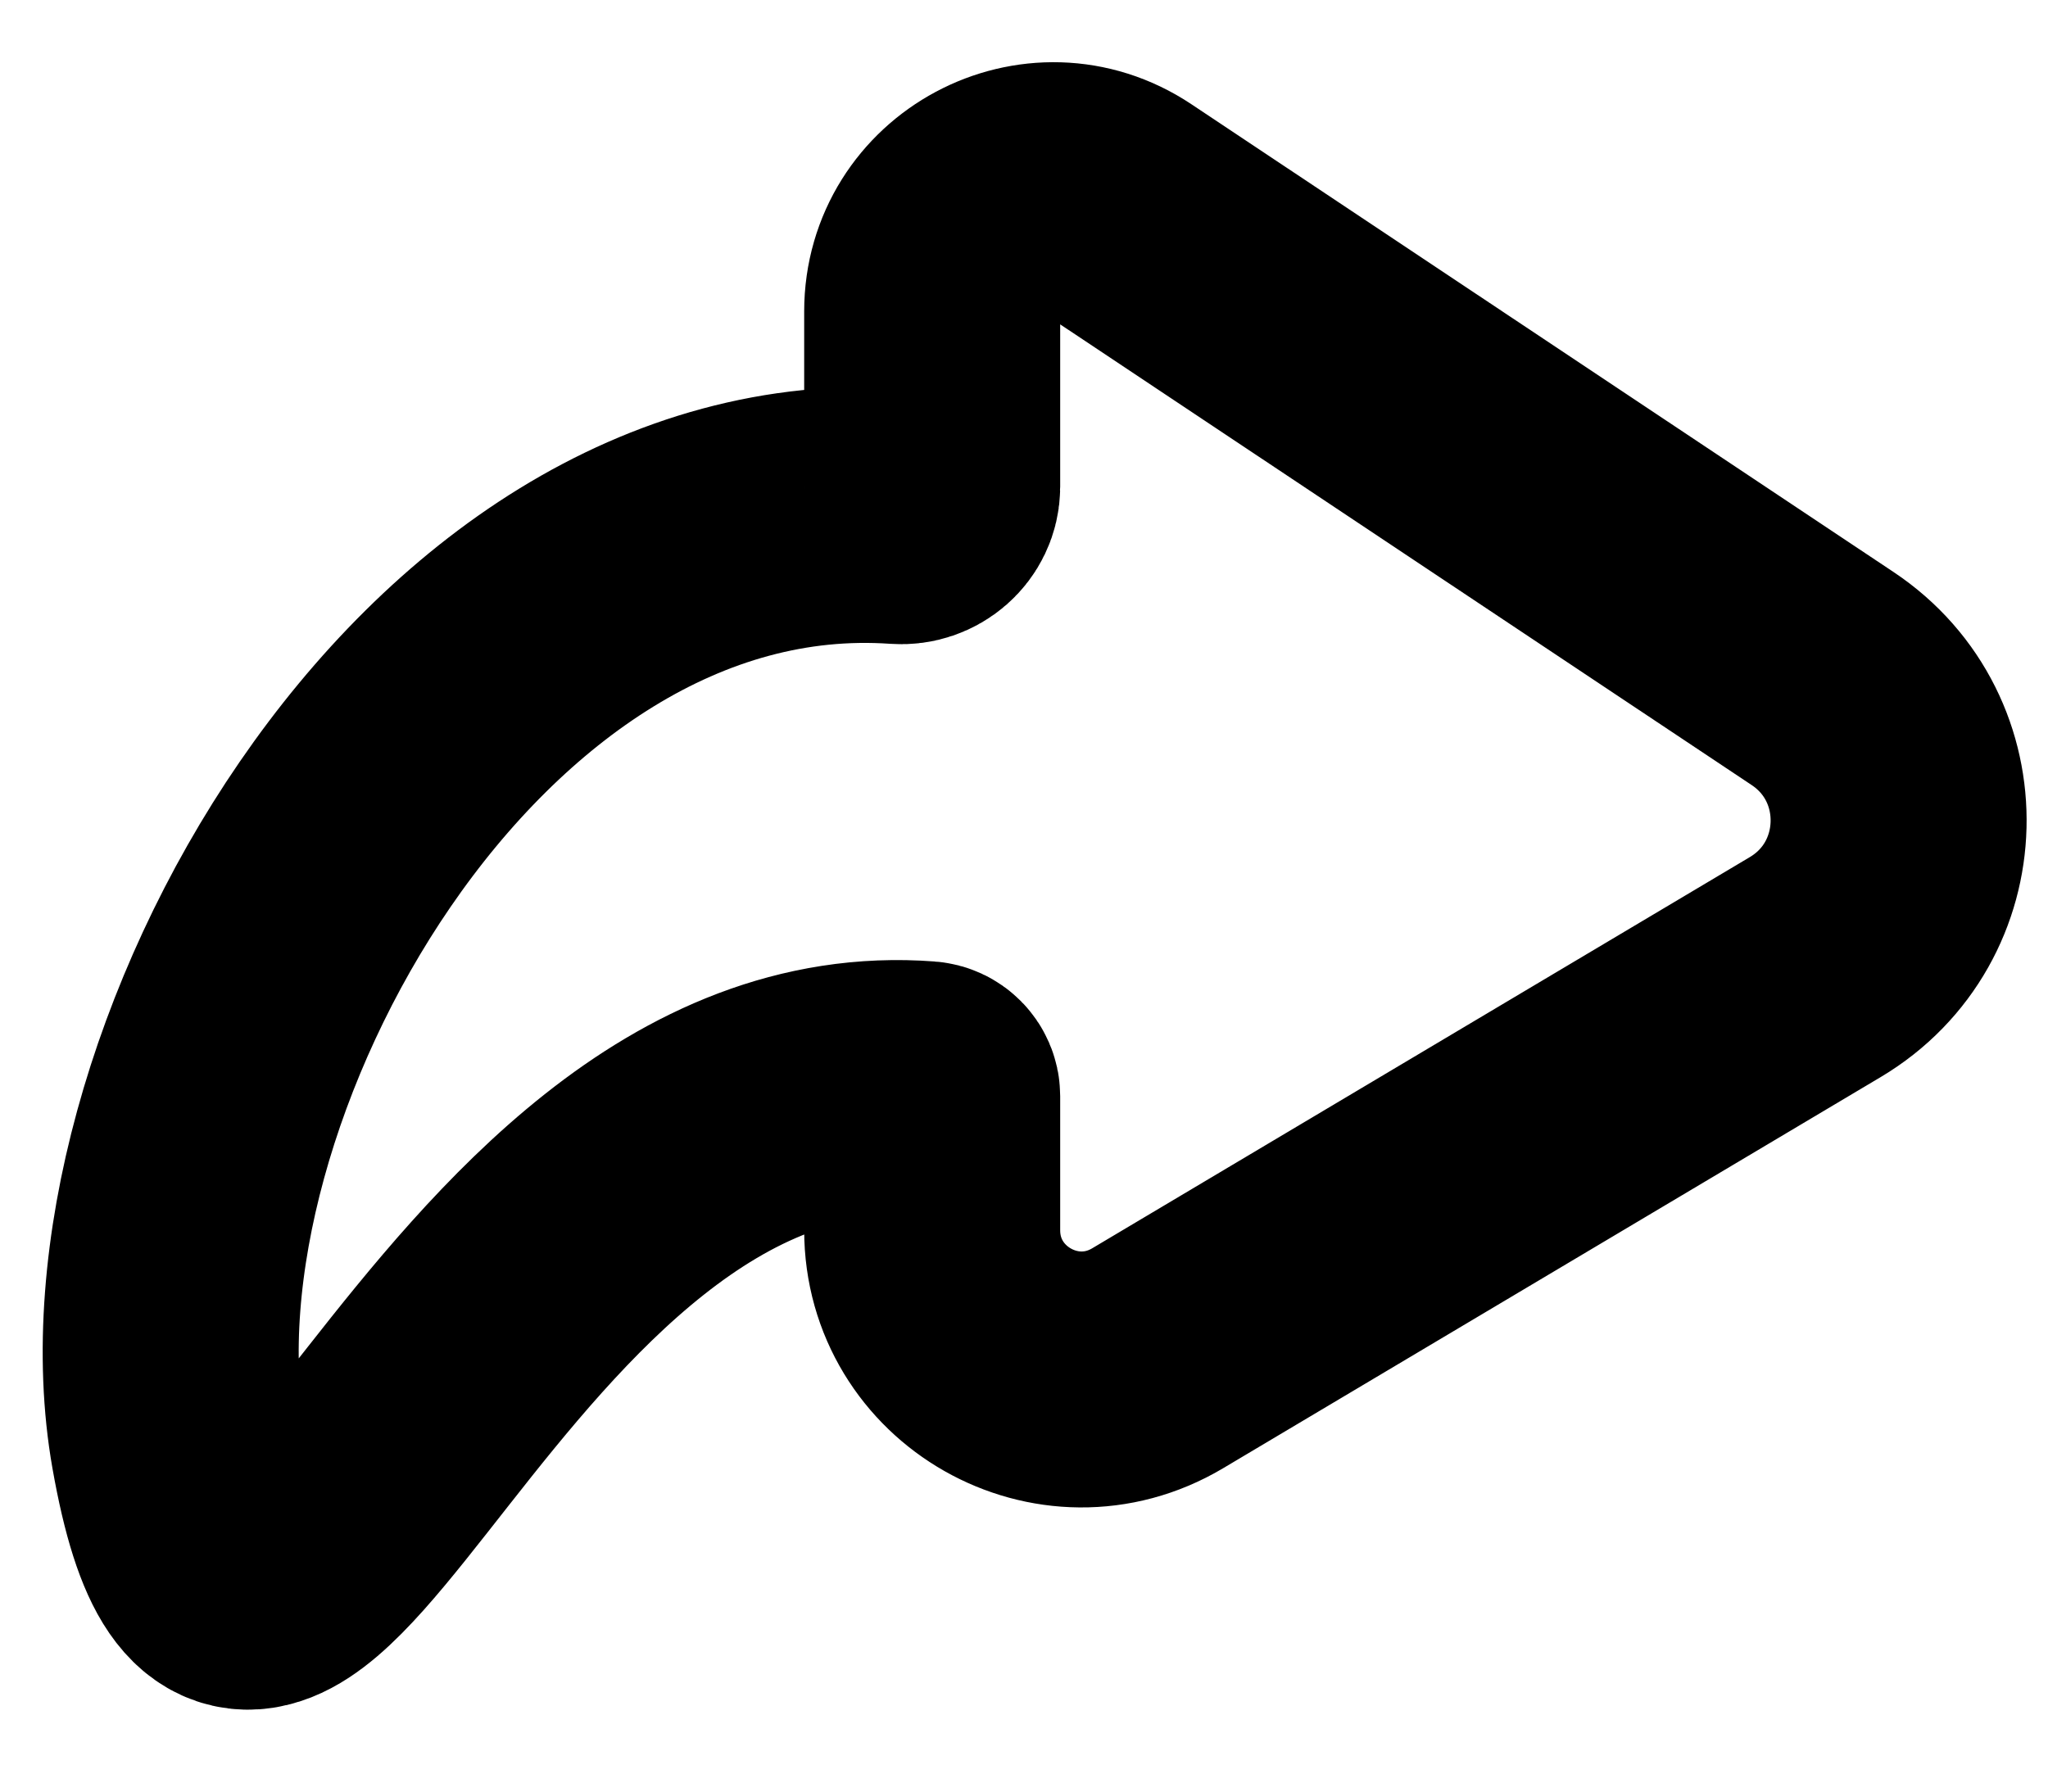
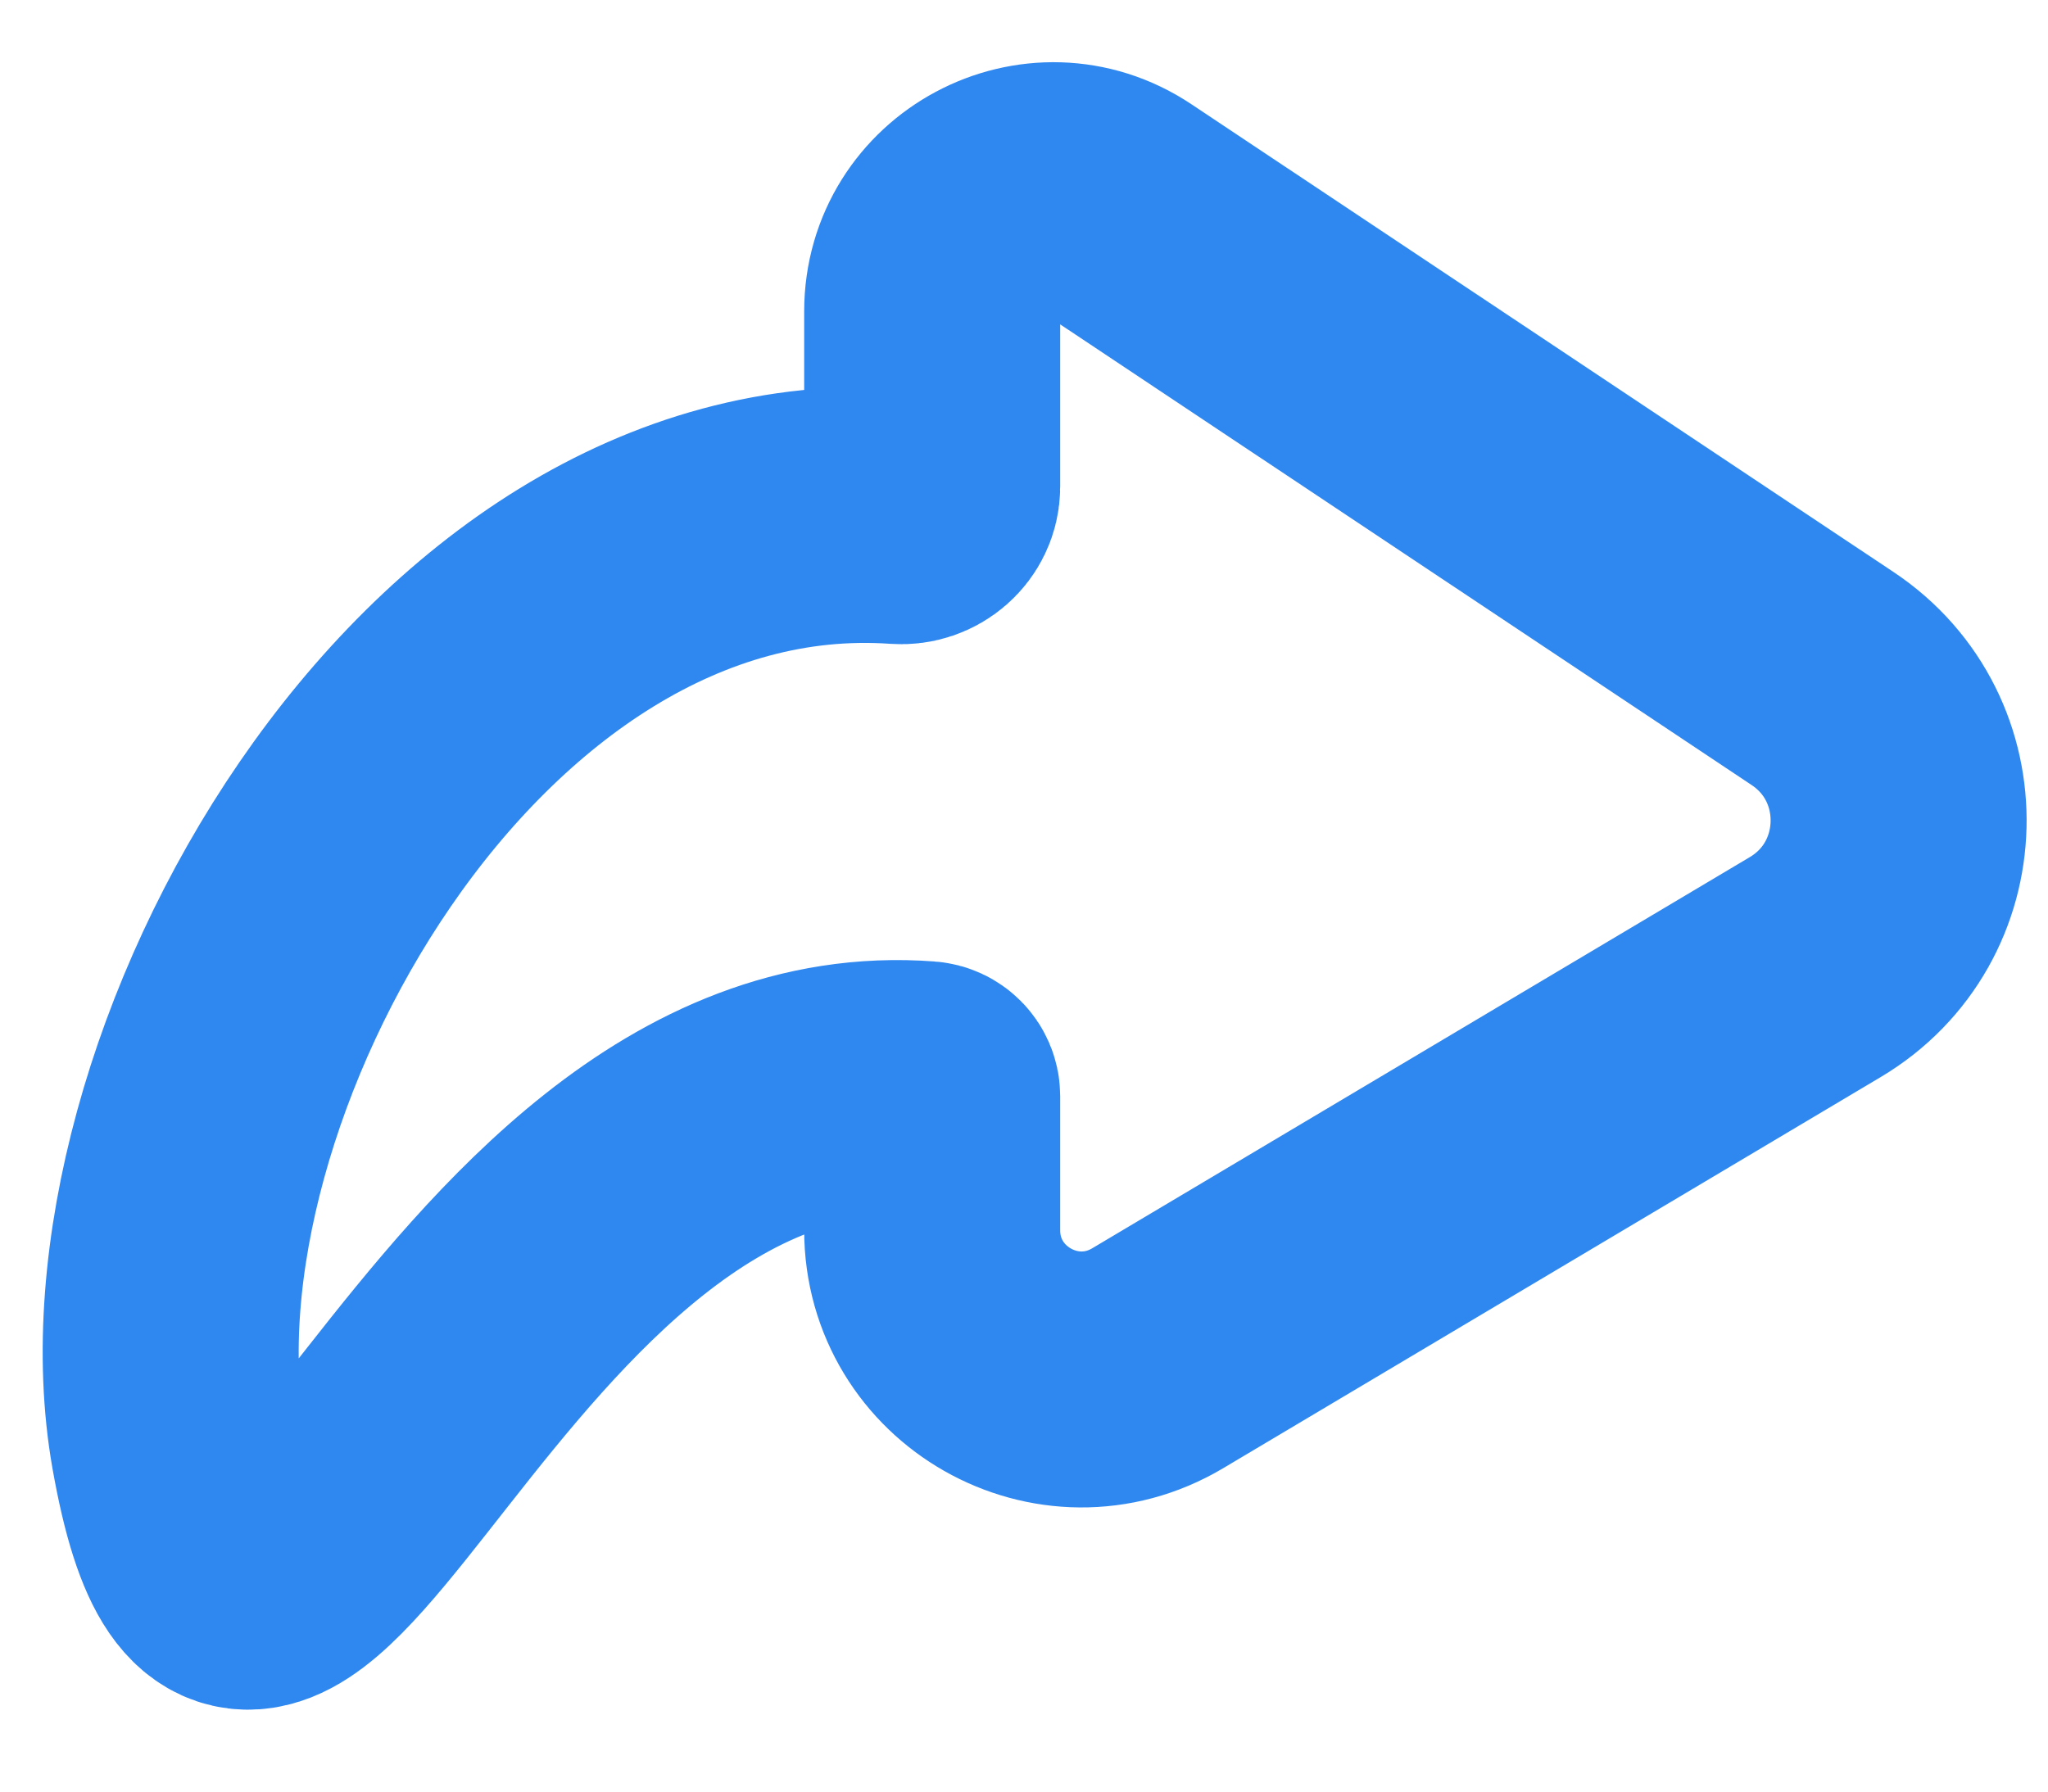
<svg xmlns="http://www.w3.org/2000/svg" width="24" height="21" viewBox="0 0 24 21" fill="none">
-   <path d="M10.537 6.05C5.229 5.678 1.347 12.734 2.092 16.951C3.039 22.313 5.414 12.351 10.843 12.766C10.887 12.769 10.924 12.805 10.924 12.849L10.924 14.419C10.924 15.774 12.4 16.614 13.566 15.921L21.272 11.336C22.537 10.583 22.583 8.769 21.358 7.953L13.13 2.47C12.187 1.841 10.924 2.517 10.924 3.65L10.924 5.705C10.924 5.909 10.74 6.064 10.537 6.05Z" stroke="black" stroke-width="3" />
+   <path d="M10.537 6.05C5.229 5.678 1.347 12.734 2.092 16.951C3.039 22.313 5.414 12.351 10.843 12.766C10.887 12.769 10.924 12.805 10.924 12.849L10.924 14.419C10.924 15.774 12.4 16.614 13.566 15.921L21.272 11.336C22.537 10.583 22.583 8.769 21.358 7.953L13.13 2.47C12.187 1.841 10.924 2.517 10.924 3.65L10.924 5.705C10.924 5.909 10.74 6.064 10.537 6.05Z" stroke="#2F88F0" stroke-width="3" />
</svg>
